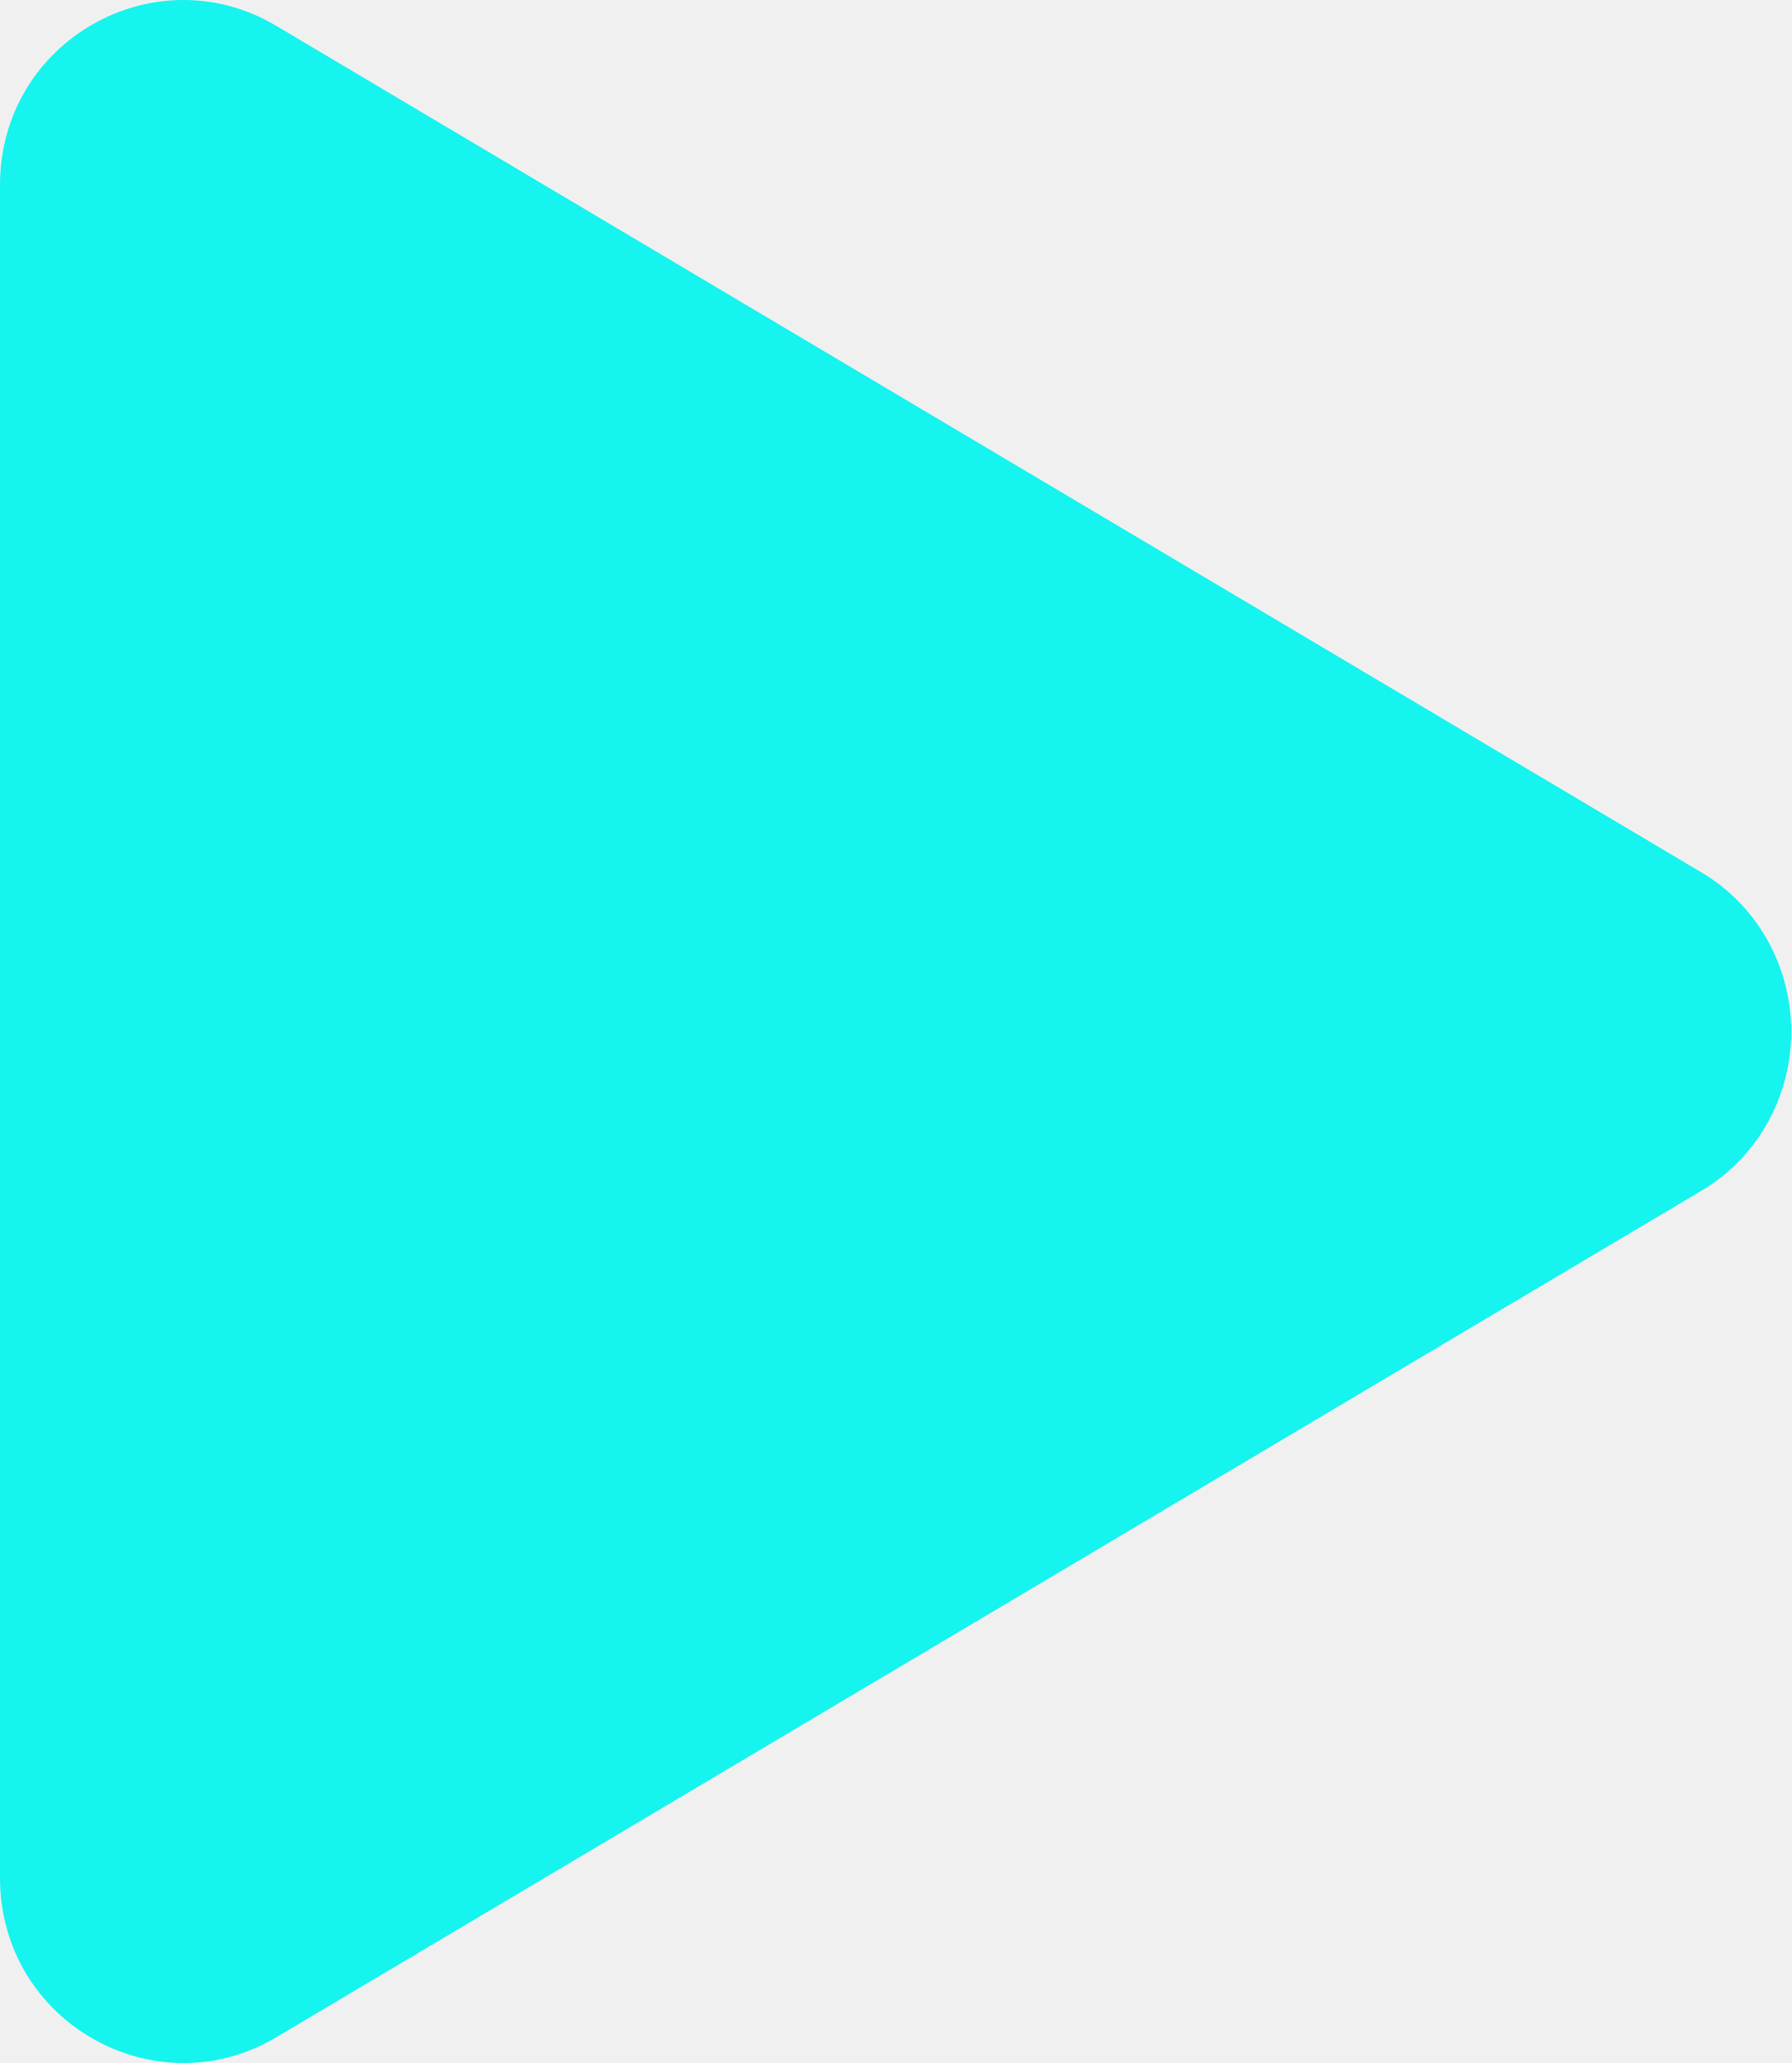
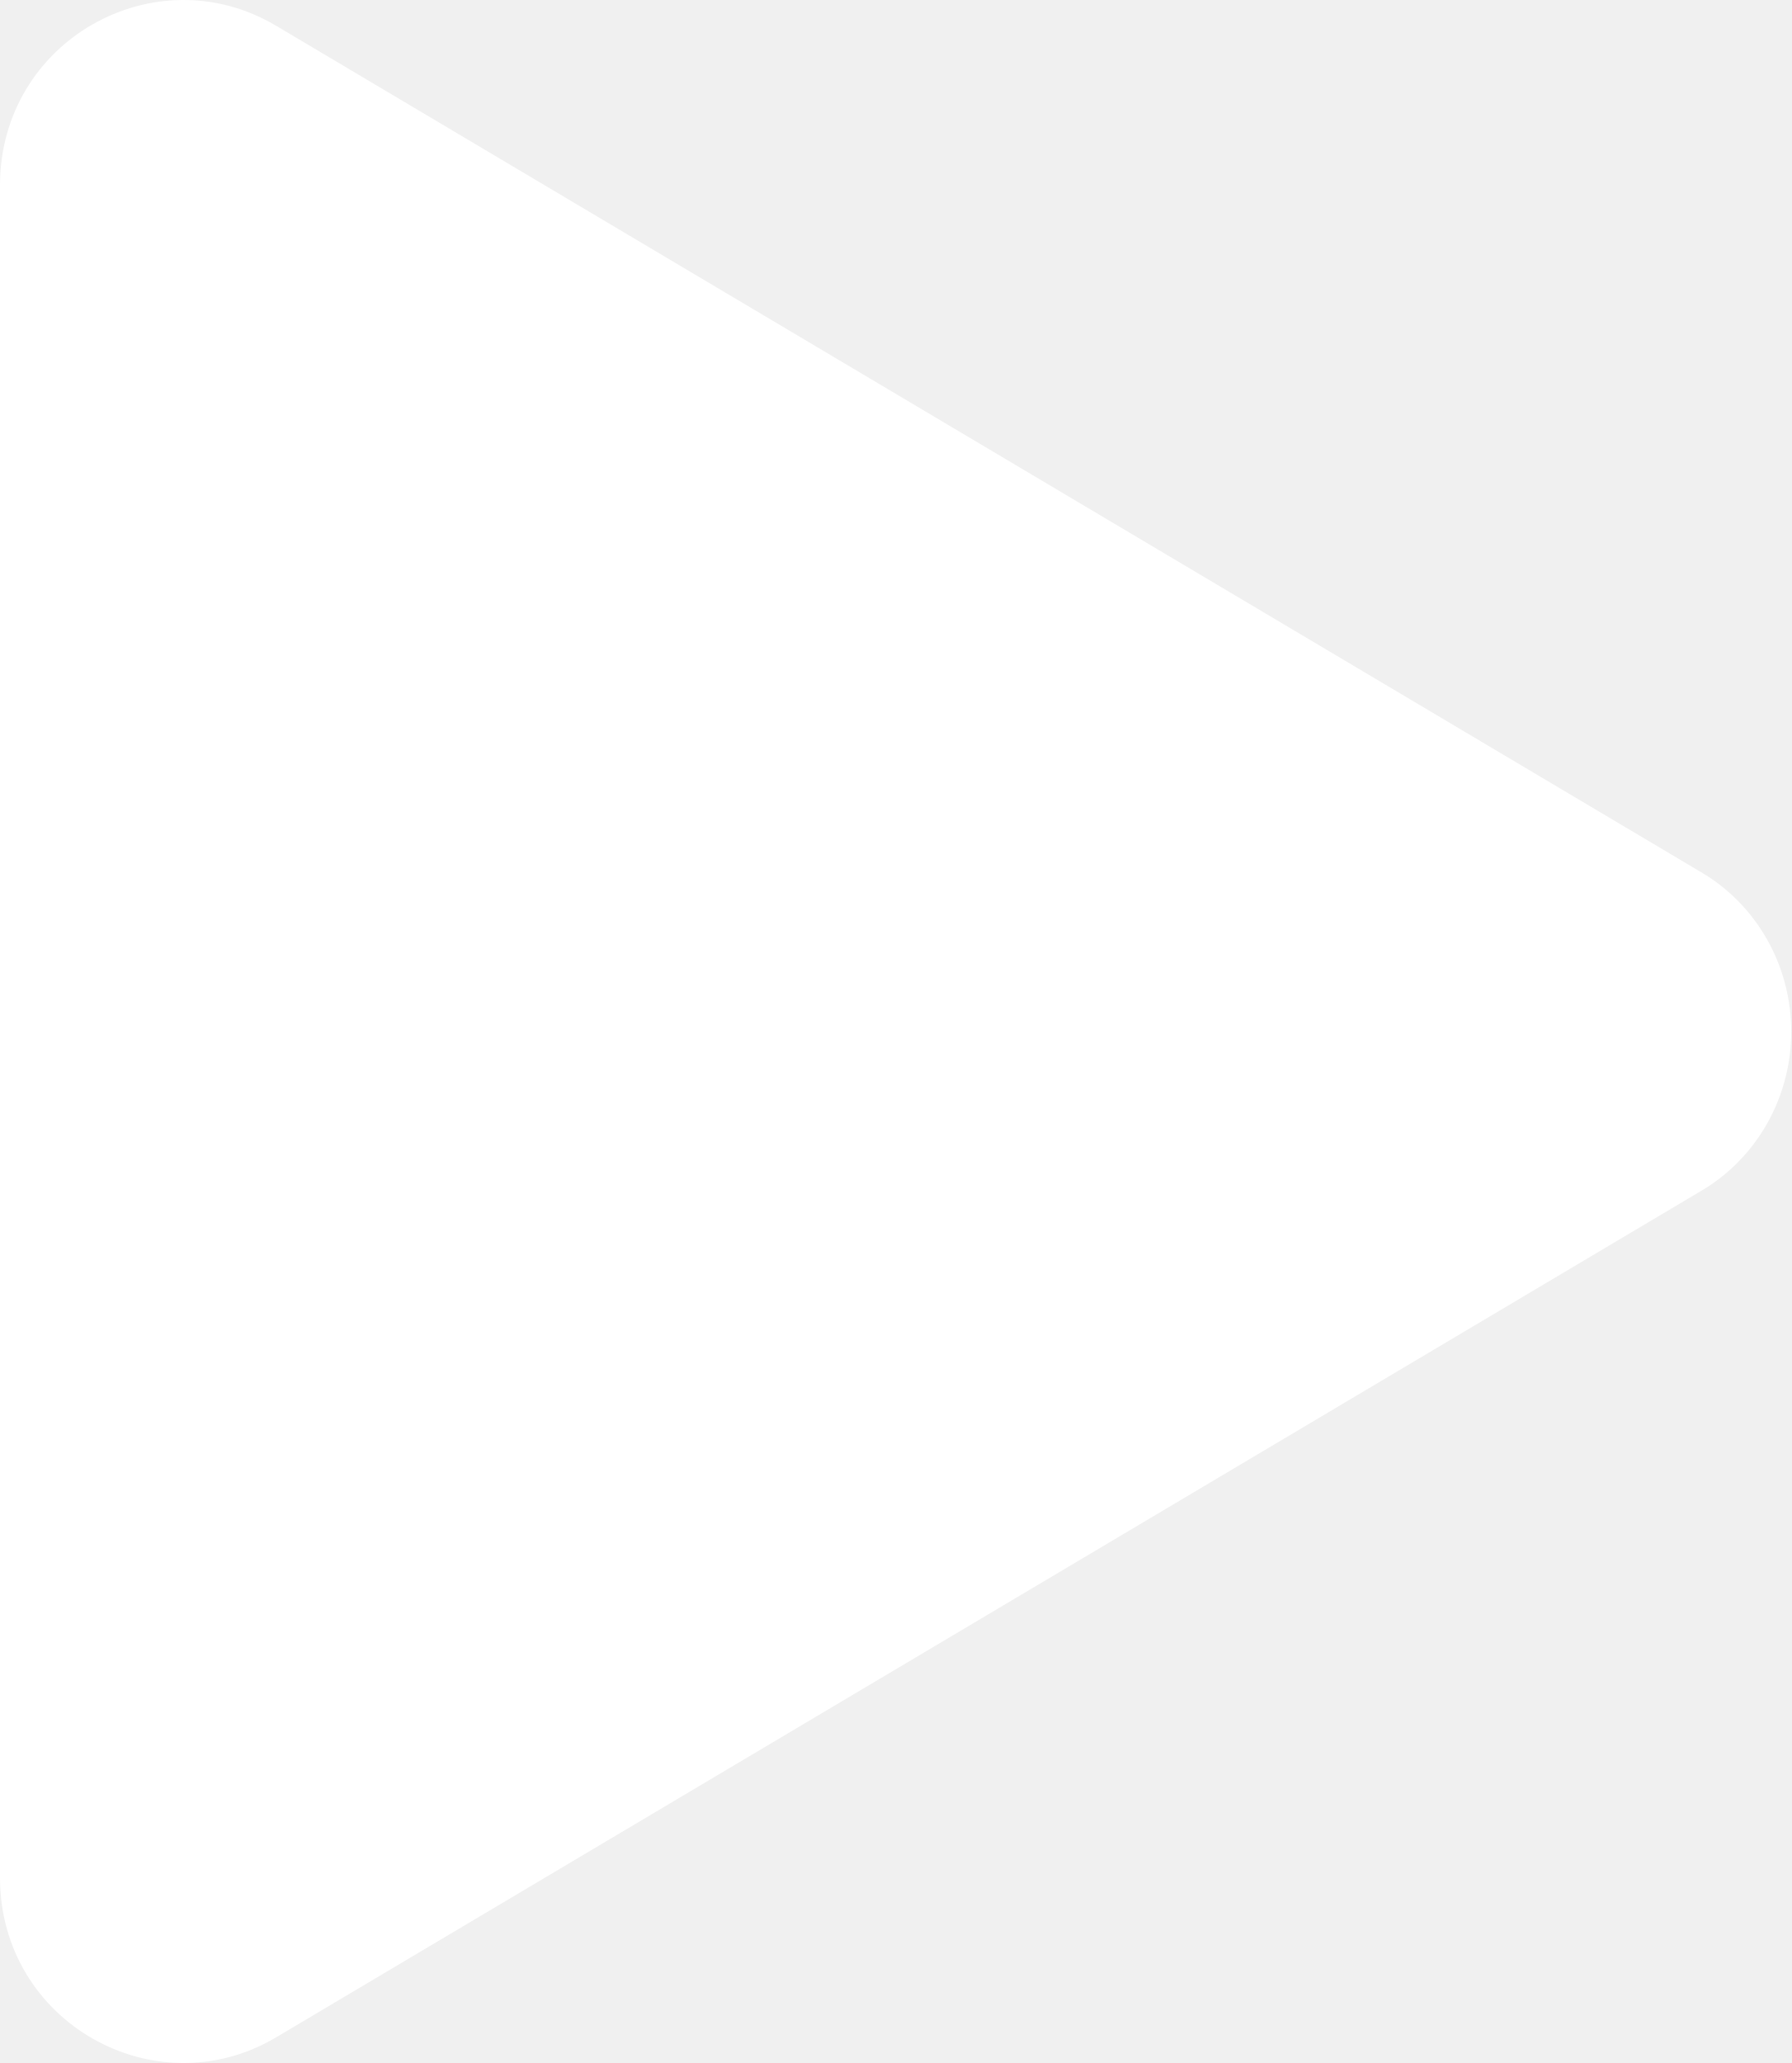
<svg xmlns="http://www.w3.org/2000/svg" width="33" height="38" viewBox="0 0 33 38" fill="none">
-   <path d="M31.332 21.941L5.086 37.528C2.858 38.849 0 37.249 0 34.585V3.413C0 0.753 2.854 -0.851 5.086 0.474L31.332 16.061C31.839 16.357 32.26 16.785 32.553 17.301C32.846 17.817 33 18.404 33 19.001C33 19.598 32.846 20.184 32.553 20.701C32.26 21.217 31.839 21.645 31.332 21.941V21.941Z" fill="#15F4EE" />
+   <path d="M31.332 21.941L5.086 37.528C2.858 38.849 0 37.249 0 34.585V3.413C0 0.753 2.854 -0.851 5.086 0.474L31.332 16.061C31.839 16.357 32.26 16.785 32.553 17.301C32.846 17.817 33 18.404 33 19.001C33 19.598 32.846 20.184 32.553 20.701C32.26 21.217 31.839 21.645 31.332 21.941V21.941Z" fill="#FFF" />
</svg>
